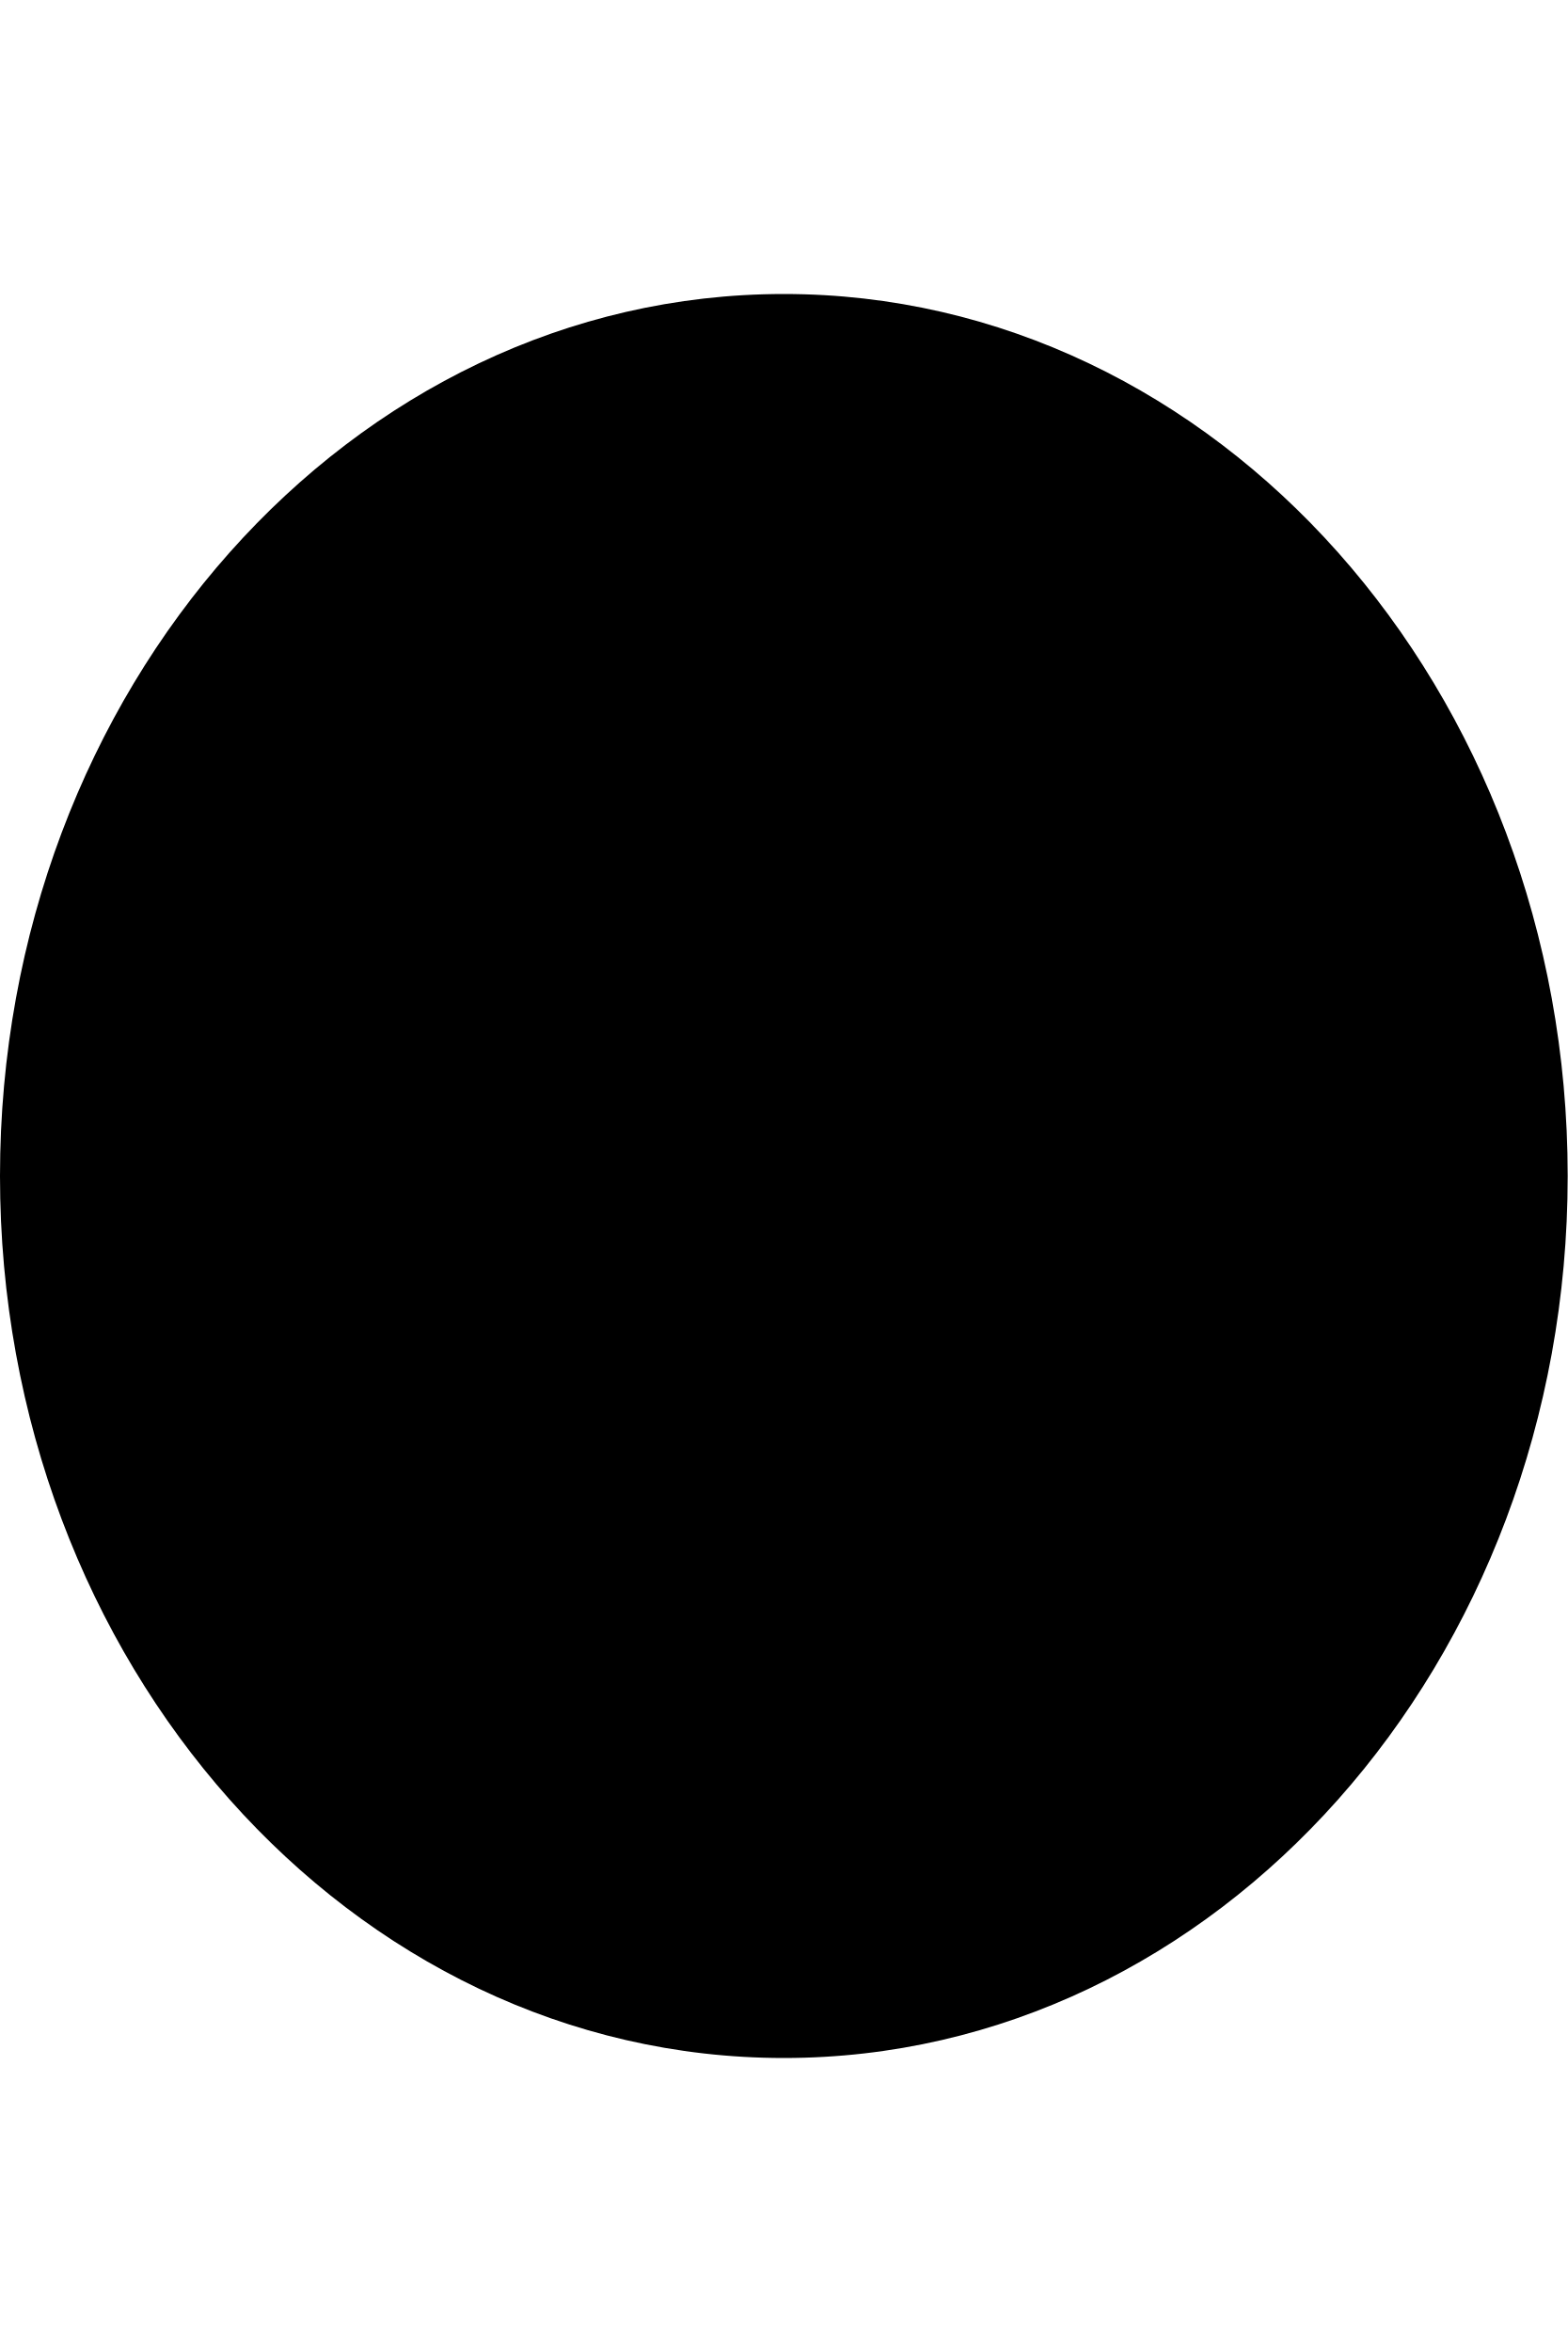
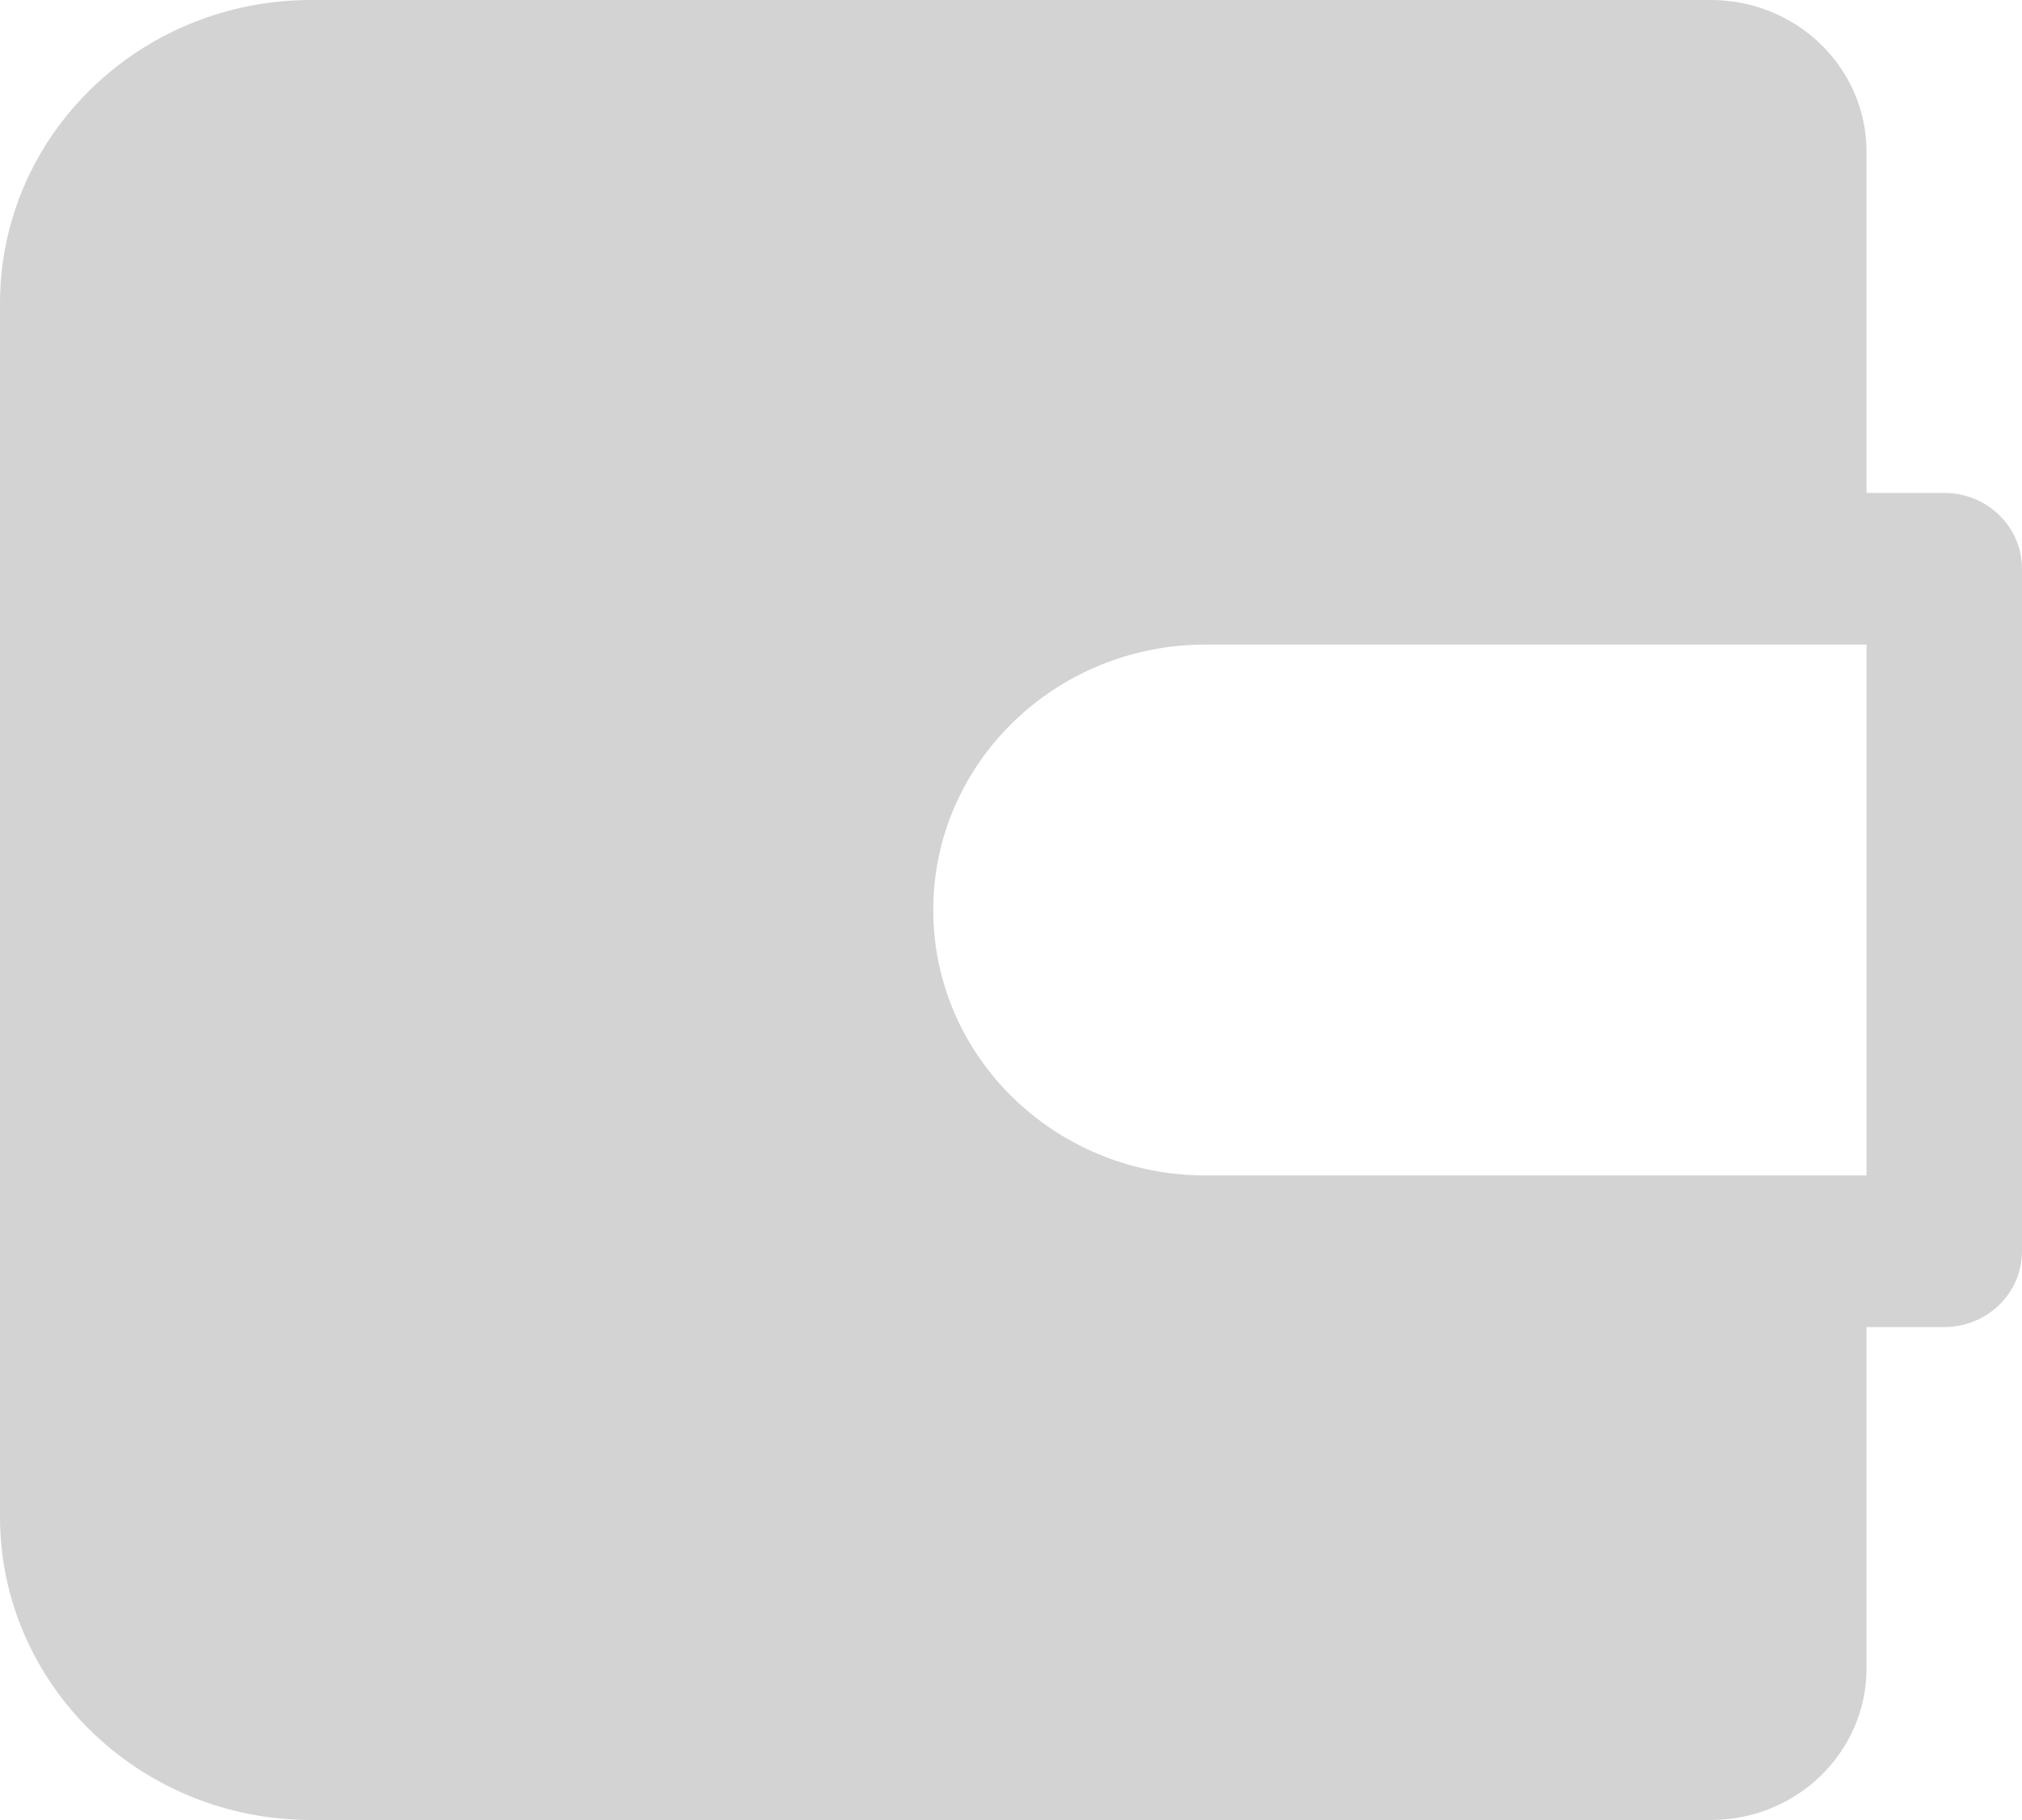
- <svg xmlns="http://www.w3.org/2000/svg" version="1.1" width="2px" height="3px">
-   <g transform="matrix(1 0 0 1 -25 -142 )">
-     <path d="M 1 2.625  C 1.552 2.625  2 2.121  2 1.5  C 2 0.879  1.552 0.375  1 0.375  C 0.448 0.375  0 0.879  0 1.5  C 0 2.121  0.448 2.625  1 2.625  Z " fill-rule="nonzero" fill="#000000" stroke="none" transform="matrix(1 0 0 1 25 142 )" />
+ <svg xmlns="http://www.w3.org/2000/svg" version="1.1" width="20px" height="18px">
+   <g transform="matrix(1 0 0 1 -15 -134 )">
+     <path d="M 16.923 0  L 3.077 0  C 1.378 0  0 1.343  0 3  L 0 15  C 0 16.657  1.378 18  3.077 18  L 16.923 18  C 17.773 18  18.462 17.328  18.462 16.5  L 18.462 13.125  L 19.231 13.125  C 19.656 13.125  20 12.789  20 12.375  L 20 5.625  C 20 5.211  19.656 4.875  19.231 4.875  L 18.462 4.875  L 18.462 1.5  C 18.462 0.672  17.773 0  16.923 0  Z M 18.462 11.625  L 11.923 11.625  C 10.436 11.625  9.231 10.45  9.231 9  C 9.231 7.55  10.436 6.375  11.923 6.375  L 18.462 6.375  L 18.462 11.625  Z " fill-rule="nonzero" fill="#d3d3d3" stroke="none" transform="matrix(1 0 0 1 15 134 )" />
  </g>
</svg>
